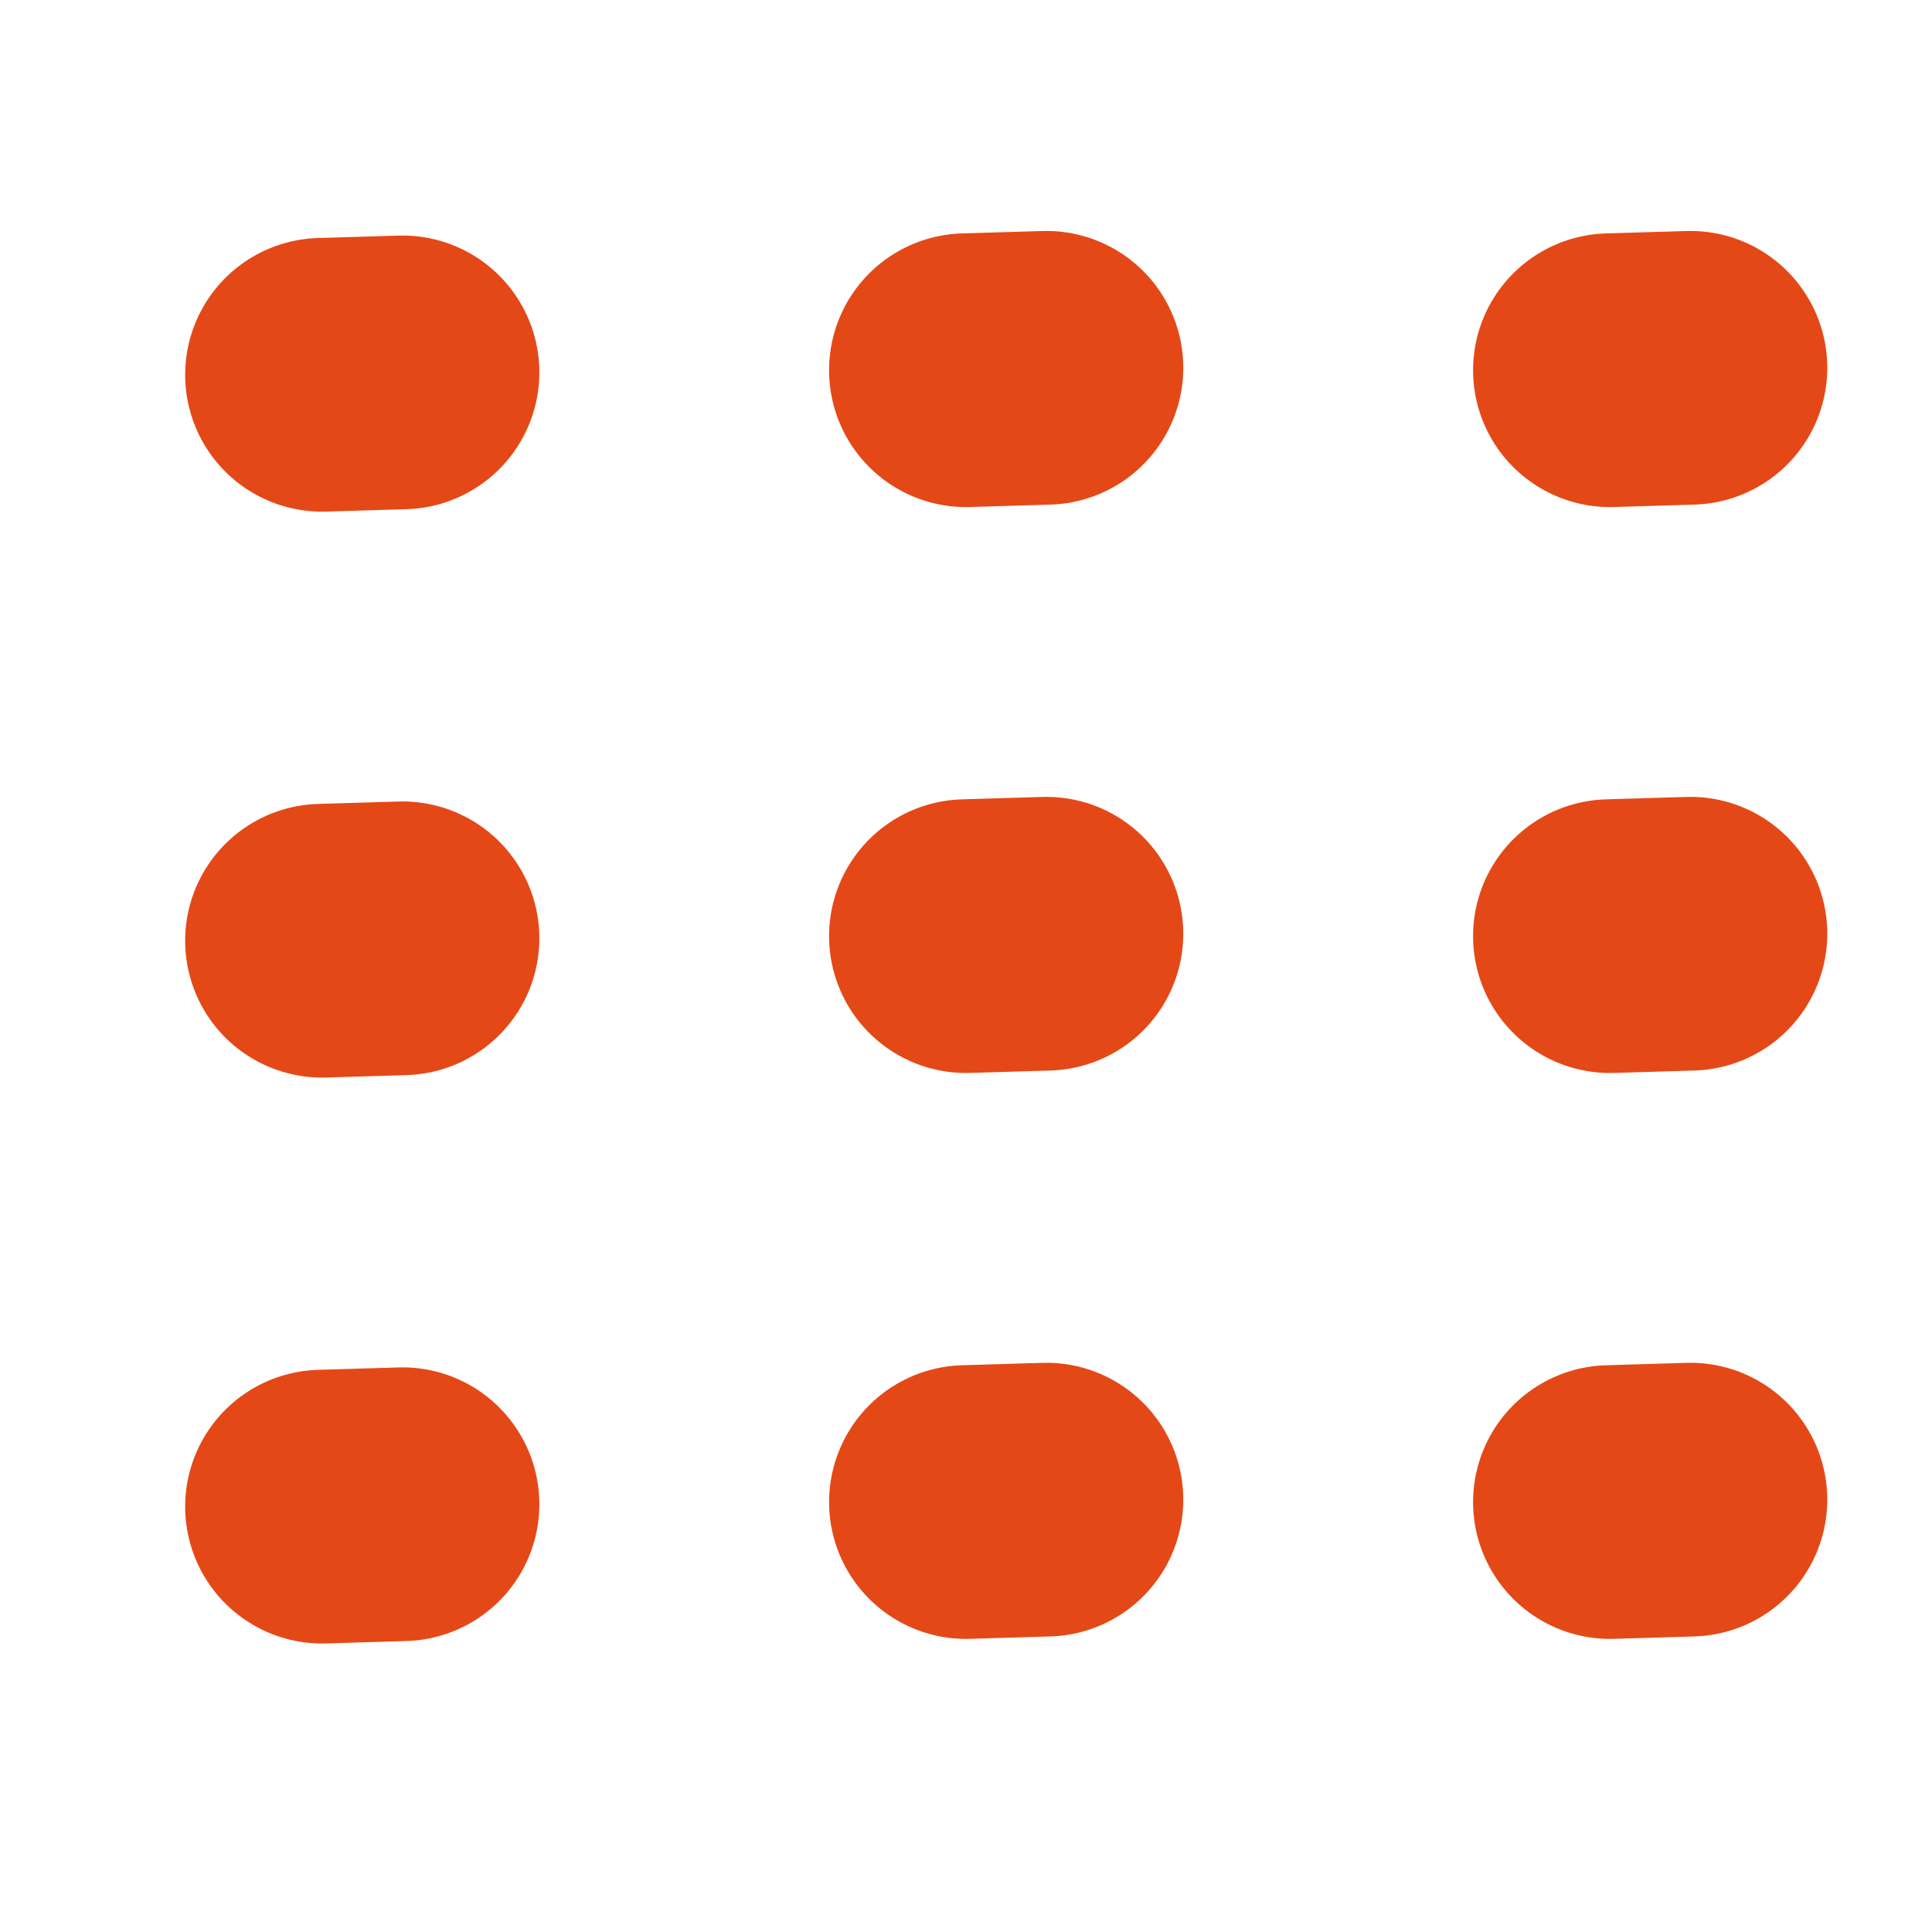
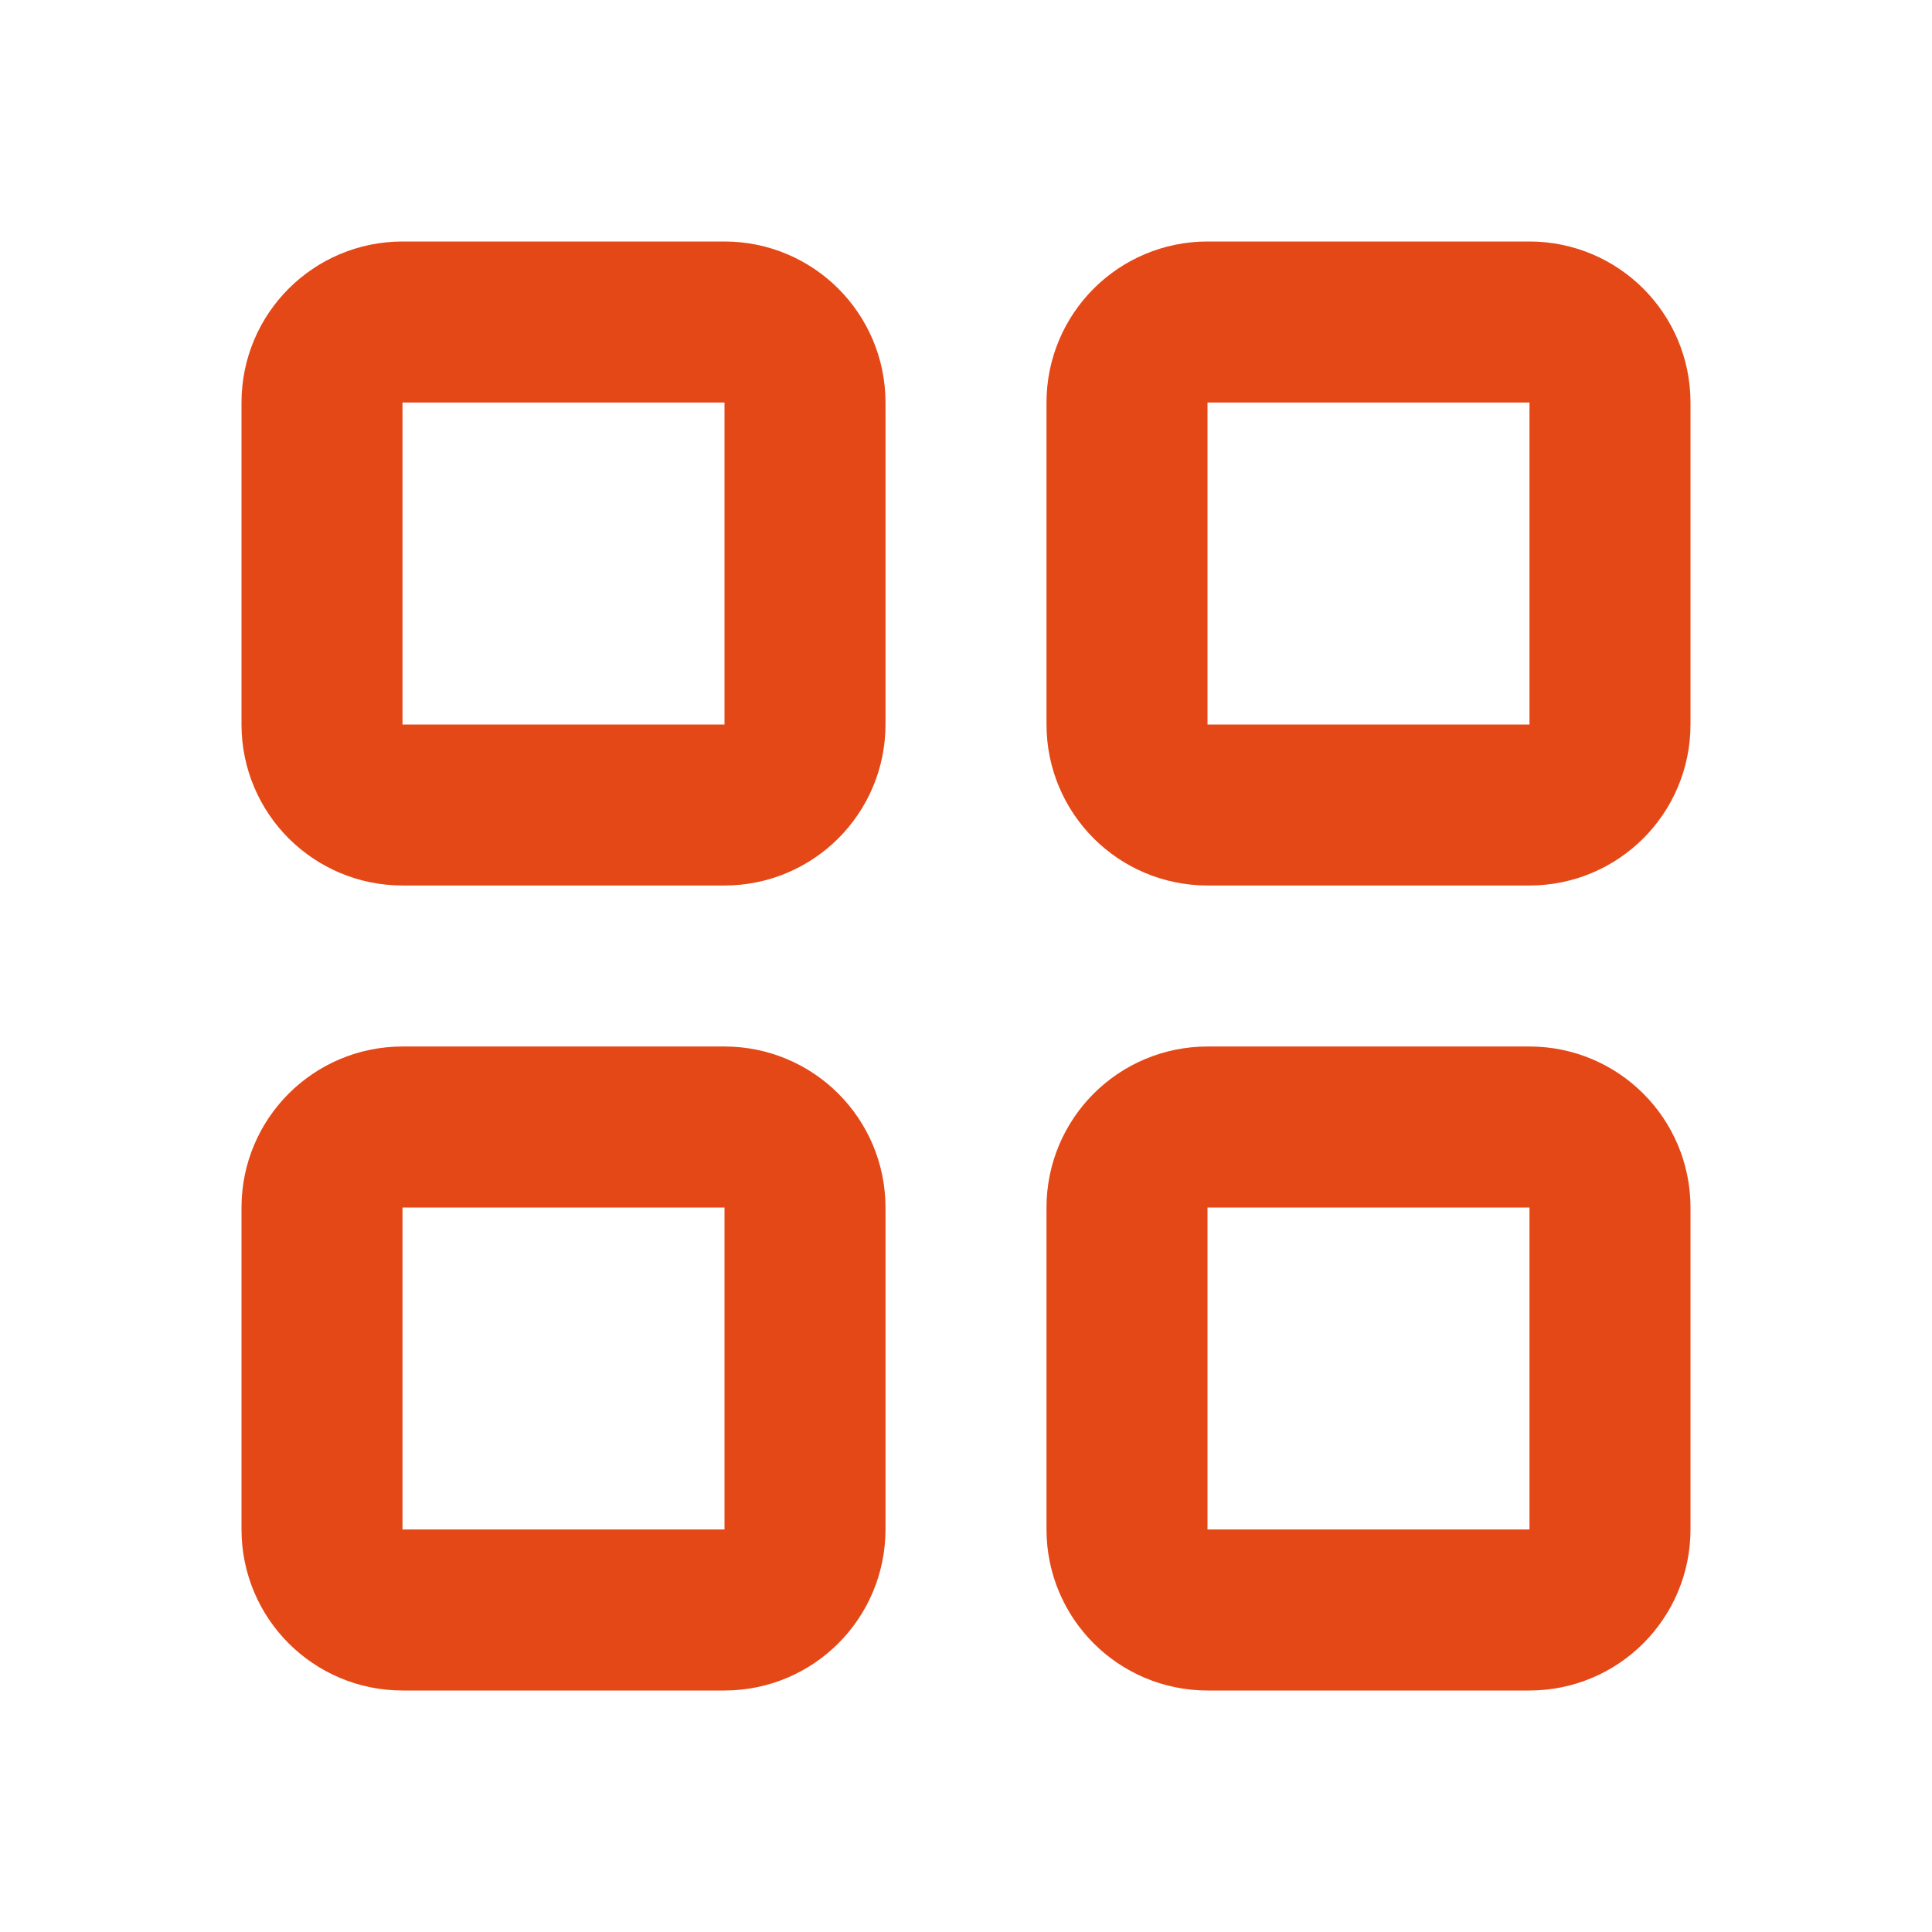
<svg xmlns="http://www.w3.org/2000/svg" width="24" height="24" viewBox="0 0 24 24" fill="none">
-   <path d="M4 4.656L5 4.626" stroke="#E54817" stroke-width="3.4" stroke-linecap="round" stroke-linejoin="round" />
-   <path d="M4 11.686L5 11.656" stroke="#E54817" stroke-width="3.4" stroke-linecap="round" stroke-linejoin="round" />
-   <path d="M4 18.716L5 18.686" stroke="#E54817" stroke-width="3.4" stroke-linecap="round" stroke-linejoin="round" />
-   <path d="M11.999 4.599L12.999 4.569" stroke="#E54817" stroke-width="3.4" stroke-linecap="round" stroke-linejoin="round" />
-   <path d="M11.999 11.629L12.999 11.599" stroke="#E54817" stroke-width="3.4" stroke-linecap="round" stroke-linejoin="round" />
-   <path d="M11.999 18.659L12.999 18.629" stroke="#E54817" stroke-width="3.4" stroke-linecap="round" stroke-linejoin="round" />
-   <path d="M19.999 4.599L20.999 4.569" stroke="#E54817" stroke-width="3.4" stroke-linecap="round" stroke-linejoin="round" />
-   <path d="M19.999 11.629L20.999 11.599" stroke="#E54817" stroke-width="3.4" stroke-linecap="round" stroke-linejoin="round" />
-   <path d="M19.999 18.659L20.999 18.629" stroke="#E54817" stroke-width="3.4" stroke-linecap="round" stroke-linejoin="round" />
+   <rect x="4" y="4" width="6" height="6" rx="1" stroke="#E54817" stroke-width="2" fill="none" />
+   <rect x="14" y="4" width="6" height="6" rx="1" stroke="#E54817" stroke-width="2" fill="none" />
+   <rect x="4" y="14" width="6" height="6" rx="1" stroke="#E54817" stroke-width="2" fill="none" />
+   <rect x="14" y="14" width="6" height="6" rx="1" stroke="#E54817" stroke-width="2" fill="none" />
</svg>
